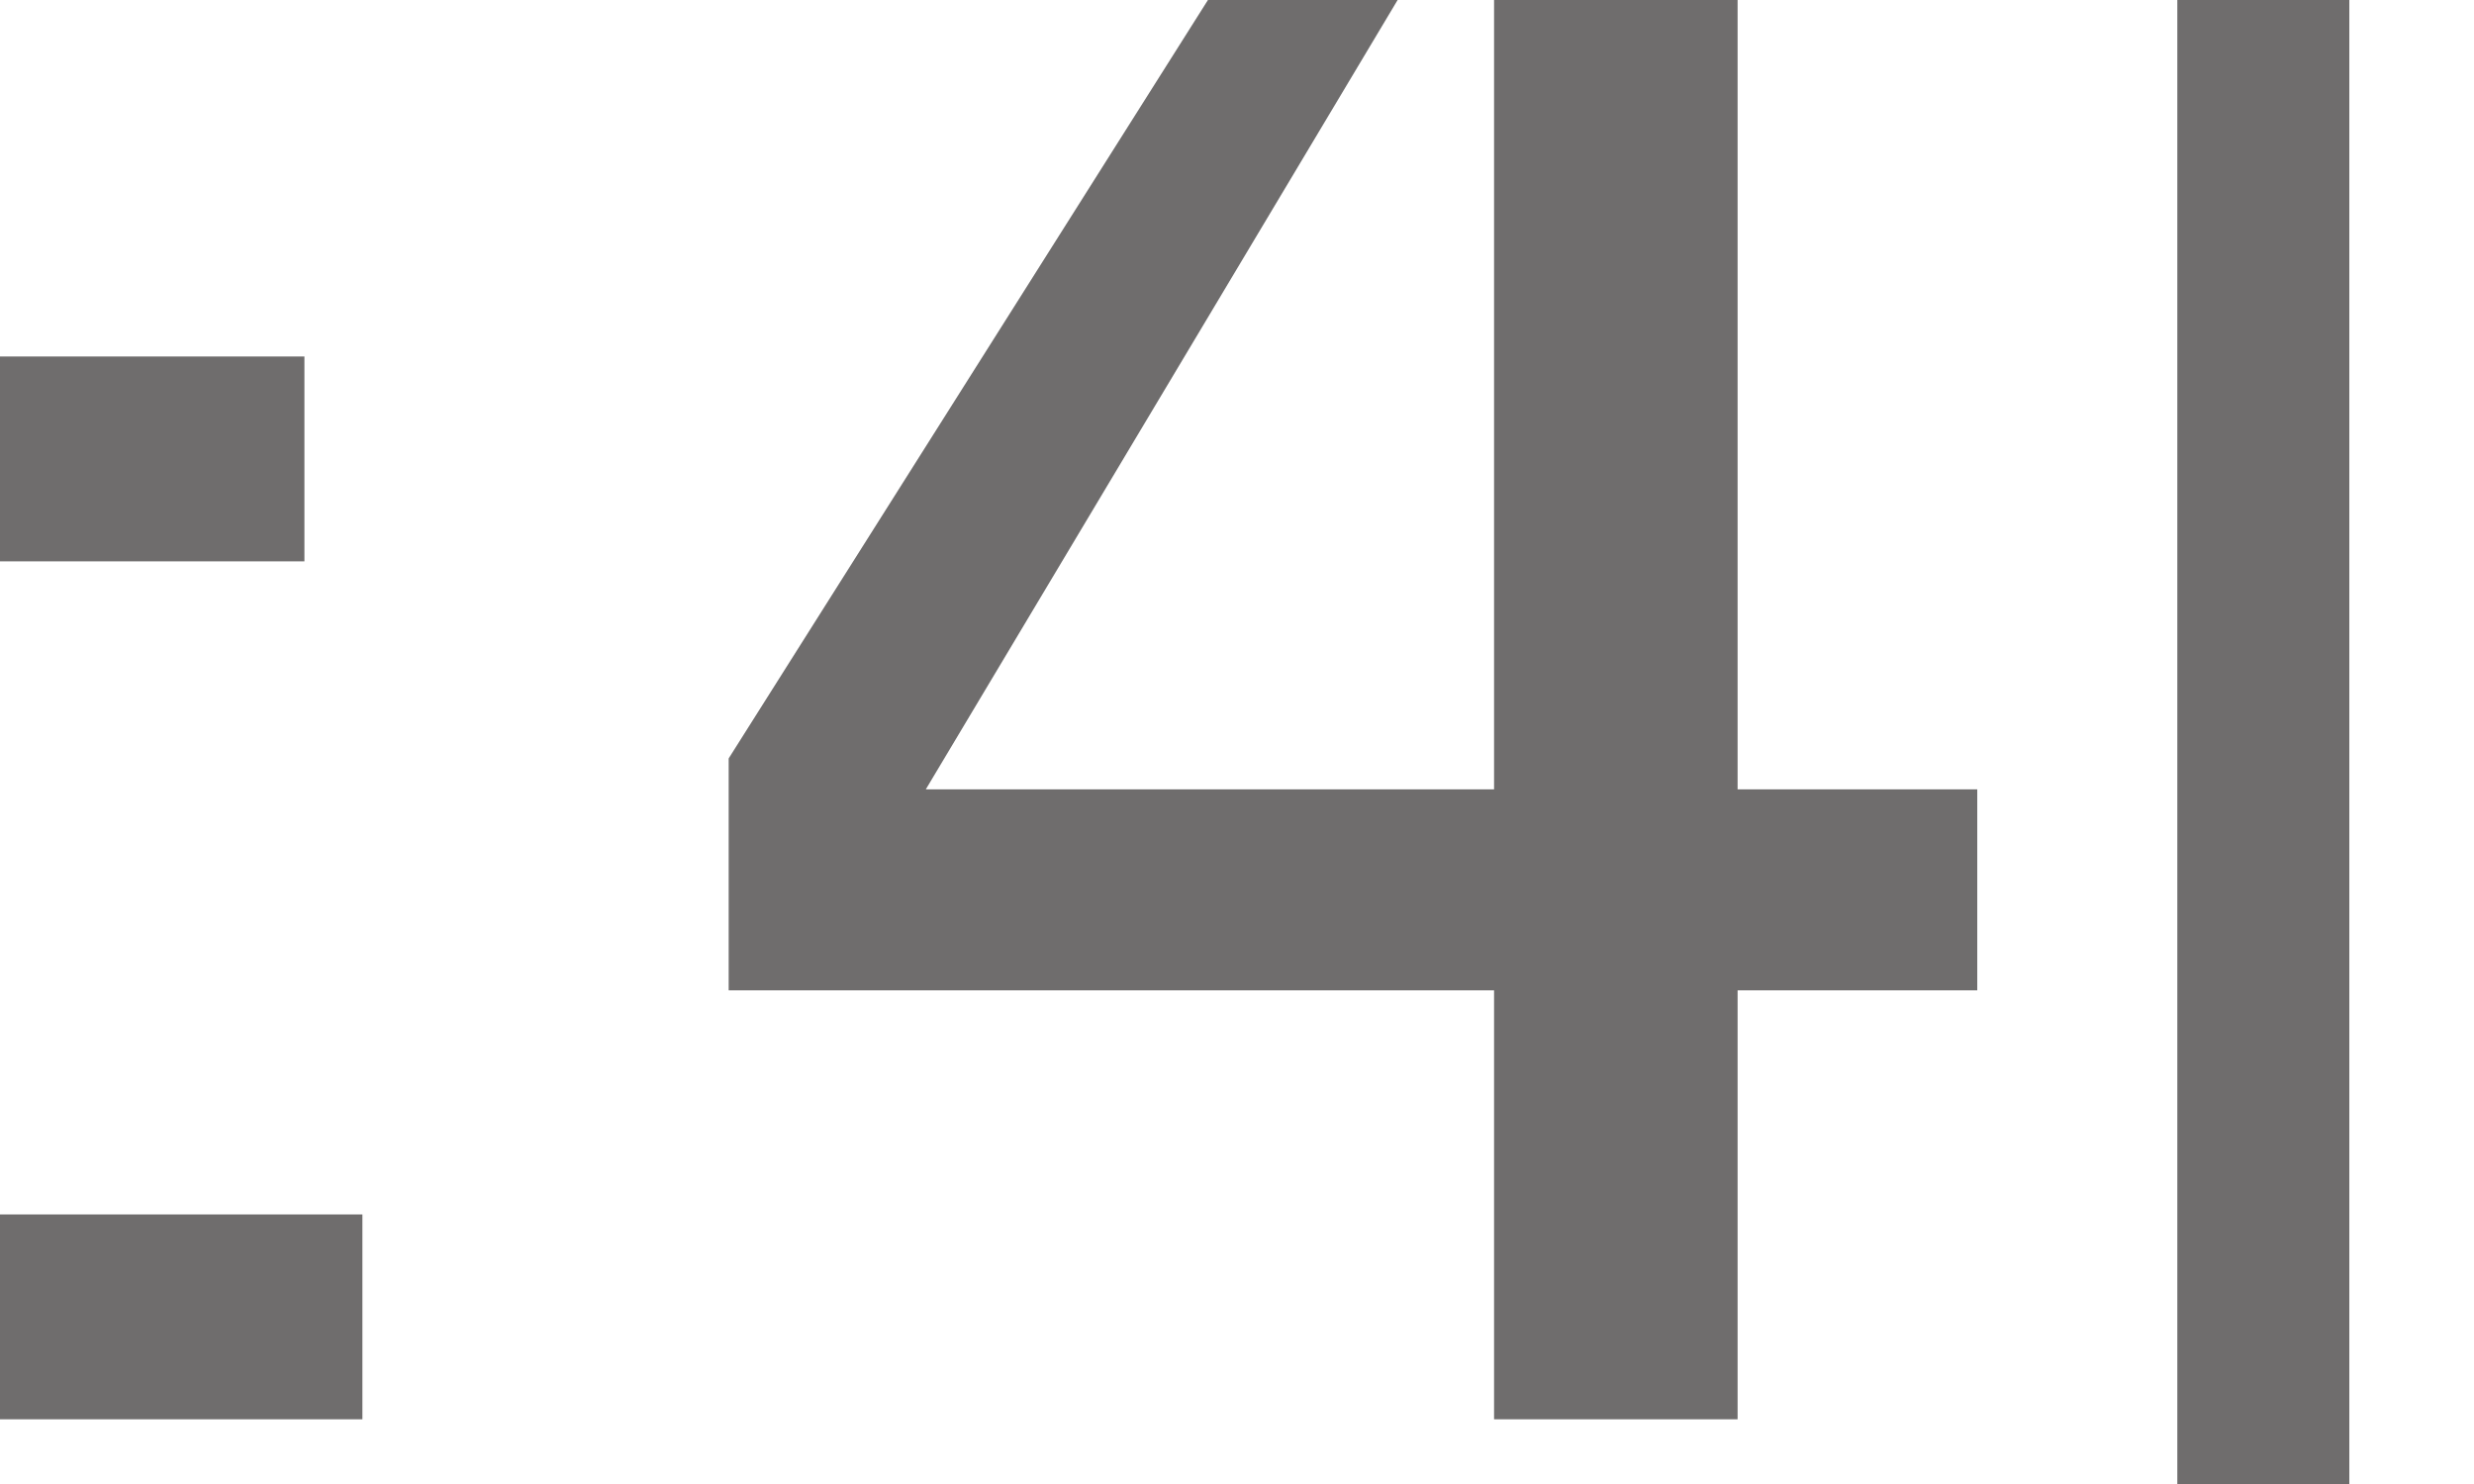
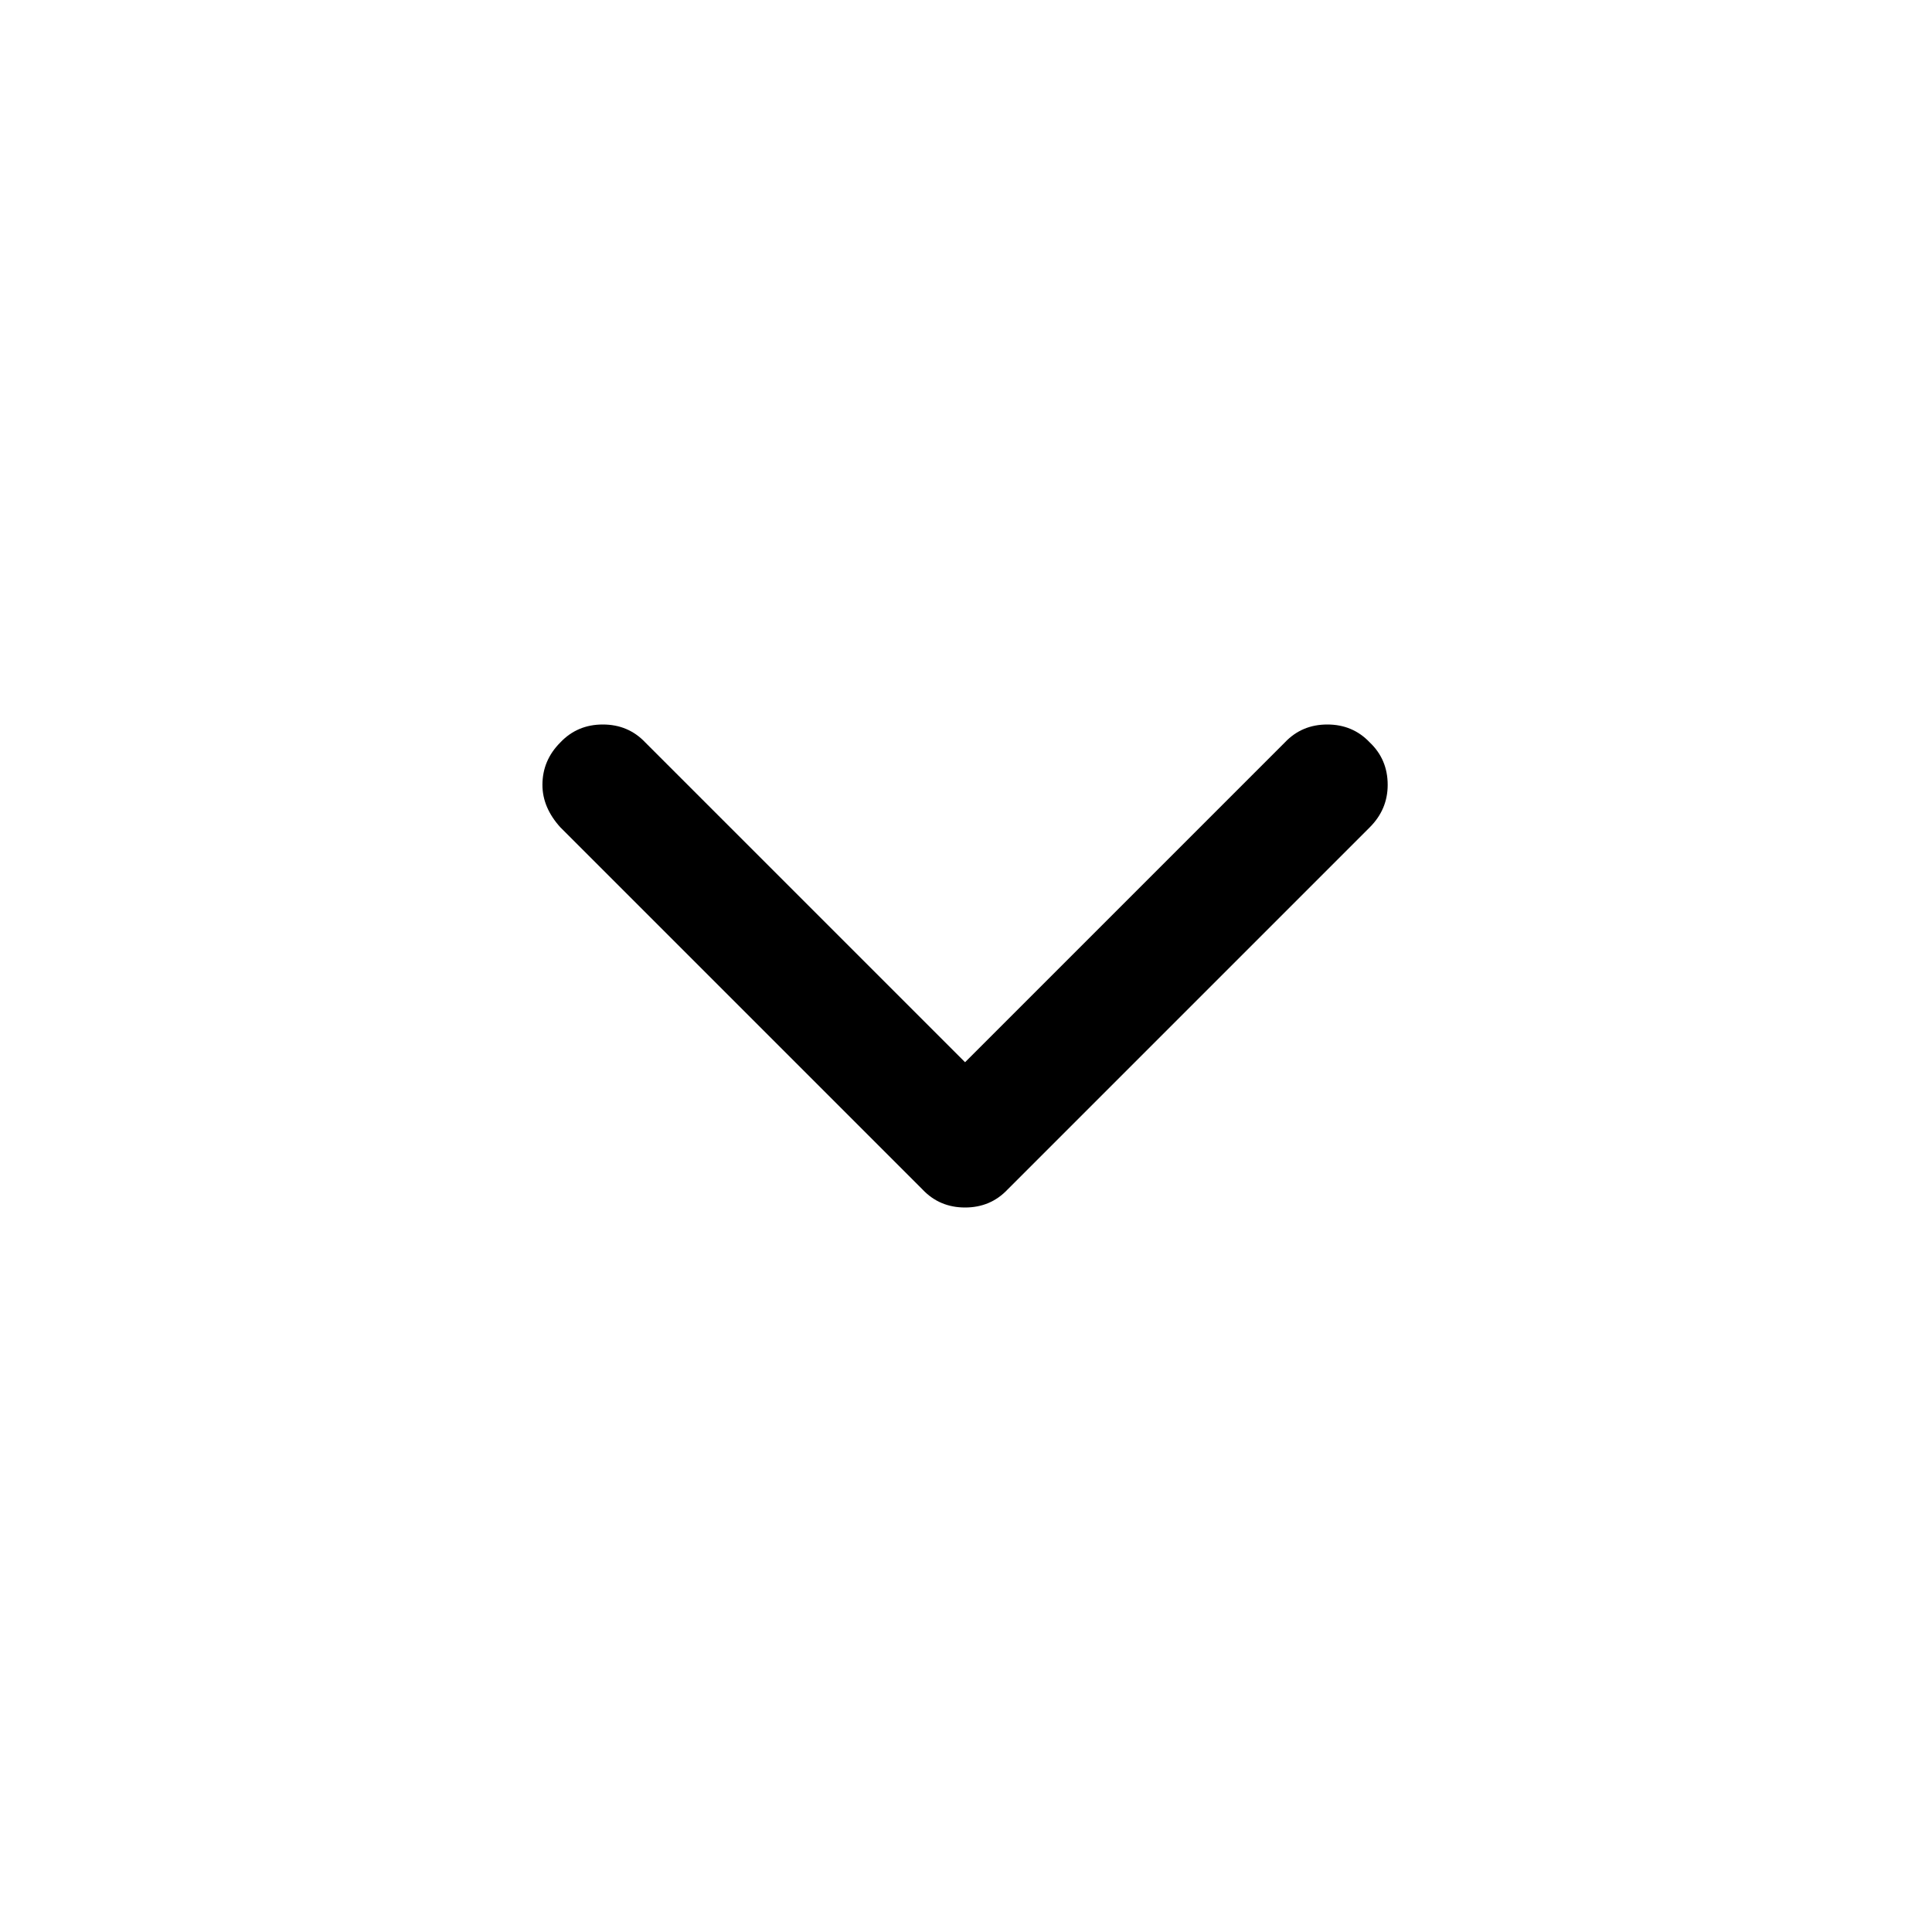
- <svg xmlns="http://www.w3.org/2000/svg" width="10px" height="6px" viewBox="0 0 10 6" version="1.1">
-   <g id="~-Symbols" stroke="none" stroke-width="1" fill="none" fill-rule="evenodd" font-family="TeamsAssets-Light, Teams Assets" font-weight="300">
-     <g id="Header" transform="translate(-161, -28)">
-       <g id="Group-2">
-         <g id="GIF-Copy" transform="translate(155, 16)">
-           <text id="↳-22px" font-size="22" fill="#6F6D6D">
-             <tspan x="0" y="26"></tspan>
-           </text>
-           <text id="↳-16px" font-size="16" />
-           <text id="↳-12px" font-size="12" />
-         </g>
-       </g>
-     </g>
-   </g>
+ <svg xmlns="http://www.w3.org/2000/svg" viewBox="0 0 2048 2048">
+   <path d="M1452 787q19 18 19 45 0 26-19 45l-384 384q-18 19-45 19t-45-19L594 877q-19-21-19-45 0-26 19-45 18-19 45-19t45 19l339 339 339-339q18-19 45-19t45 19z" />
</svg>
